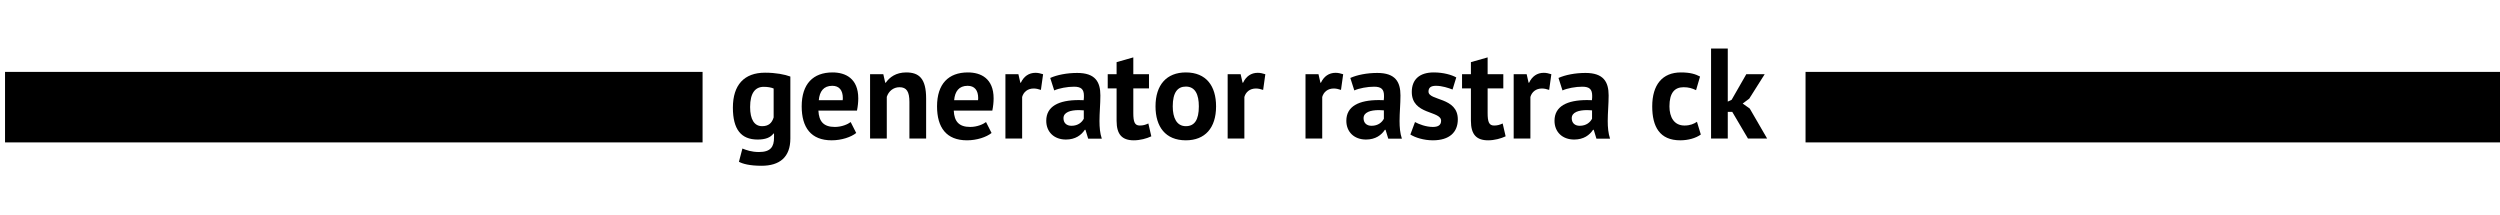
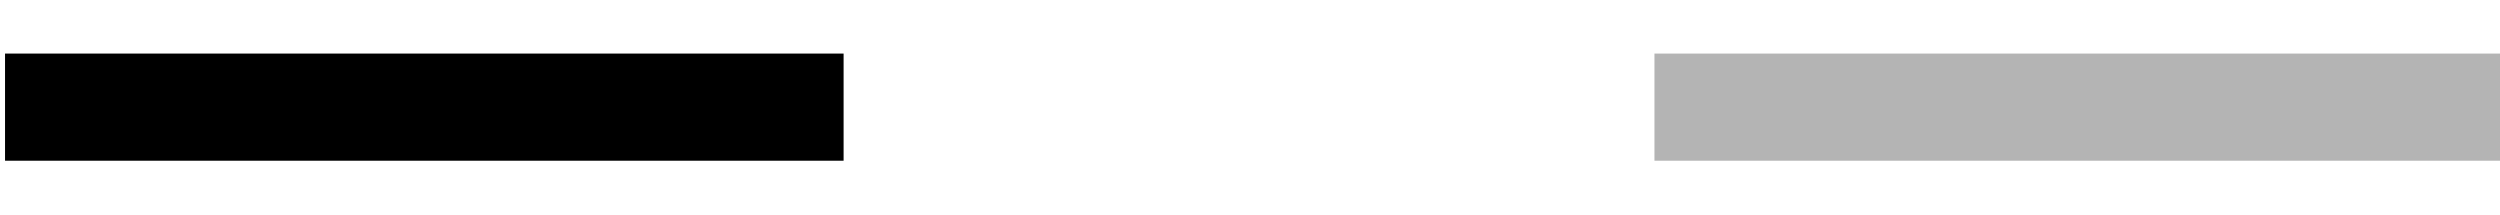
<svg xmlns="http://www.w3.org/2000/svg" width="350" height="30" id="svg2" version="1.1">
  <defs id="defs4" />
  <g id="layer1" transform="translate(0,-1022.362)">
-     <g style="font-size:144px;font-style:normal;font-variant:normal;font-weight:bold;font-stretch:normal;text-align:start;line-height:125%;letter-spacing:0px;word-spacing:0px;writing-mode:lr-tb;text-anchor:start;fill:#000000;fill-opacity:1;stroke:none;font-family:Rodchenko;-inkscape-font-specification:Rodchenko Bold" id="text3803">
-       <path d="m 110.65,1033.078 c -0.774,-0.288 -2.016,-0.54 -3.546,-0.54 -2.916,0 -4.5,1.71 -4.5,4.896 0,3.042 1.152,4.464 3.456,4.464 1.098,0 1.8,-0.27 2.232,-0.846 l 0.072,0 0,0.576 c 0,1.278 -0.468,2.016 -2.106,2.016 -1.062,0 -1.764,-0.27 -2.322,-0.486 l -0.486,1.854 c 0.504,0.27 1.458,0.558 3.168,0.558 2.538,0 4.032,-1.206 4.032,-3.816 l 0,-8.676 m -3.96,6.948 c -1.08,0 -1.674,-0.936 -1.674,-2.682 0,-1.962 0.72,-2.826 1.908,-2.826 0.576,0 1.044,0.09 1.386,0.234 l 0,4.05 c -0.252,0.81 -0.72,1.224 -1.62,1.224" style="font-size:18px;font-family:PT Sans Pro;-inkscape-font-specification:PT Sans Pro Bold" id="path3812" />
-       <path d="m 119.095,1039.45 c -0.396,0.306 -1.242,0.684 -2.214,0.684 -1.584,0 -2.232,-0.774 -2.304,-2.286 l 5.4,0 c 0.126,-0.63 0.18,-1.206 0.18,-1.71 0,-2.79 -1.782,-3.636 -3.6,-3.636 -2.718,0 -4.32,1.602 -4.32,4.752 0,2.952 1.296,4.752 4.194,4.752 1.386,0 2.718,-0.45 3.438,-1.026 l -0.774,-1.53 m -2.574,-5.076 c 0.972,0 1.476,0.63 1.476,1.728 0,0.09 -0.018,0.198 -0.018,0.288 l -3.348,0 c 0.108,-1.224 0.666,-2.016 1.89,-2.016" style="font-size:18px;font-family:PT Sans Pro;-inkscape-font-specification:PT Sans Pro Bold" id="path3814" />
-       <path d="m 129.658,1041.754 0,-5.598 c 0,-2.808 -0.99,-3.654 -2.79,-3.654 -1.422,0 -2.322,0.666 -2.862,1.44 l -0.072,0 -0.27,-1.188 -1.854,0 0,9 2.34,0 0,-5.832 c 0.252,-0.774 0.9,-1.35 1.782,-1.35 0.99,0 1.386,0.612 1.386,2.07 l 0,5.112 2.34,0" style="font-size:18px;font-family:PT Sans Pro;-inkscape-font-specification:PT Sans Pro Bold" id="path3816" />
-       <path d="m 138.044,1039.45 c -0.396,0.306 -1.242,0.684 -2.214,0.684 -1.584,0 -2.232,-0.774 -2.304,-2.286 l 5.4,0 c 0.126,-0.63 0.18,-1.206 0.18,-1.71 0,-2.79 -1.782,-3.636 -3.6,-3.636 -2.718,0 -4.32,1.602 -4.32,4.752 0,2.952 1.296,4.752 4.194,4.752 1.386,0 2.718,-0.45 3.438,-1.026 l -0.774,-1.53 m -2.574,-5.076 c 0.972,0 1.476,0.63 1.476,1.728 0,0.09 -0.018,0.198 -0.018,0.288 l -3.348,0 c 0.108,-1.224 0.666,-2.016 1.89,-2.016" style="font-size:18px;font-family:PT Sans Pro;-inkscape-font-specification:PT Sans Pro Bold" id="path3818" />
-       <path d="m 146.033,1032.754 c -0.378,-0.126 -0.738,-0.198 -1.062,-0.198 -0.936,0 -1.638,0.504 -2.052,1.386 l -0.072,0 -0.27,-1.188 -1.818,0 0,9 2.34,0 0,-5.814 c 0.198,-0.702 0.774,-1.188 1.62,-1.188 0.306,0 0.648,0.072 1.008,0.198 l 0.306,-2.196" style="font-size:18px;font-family:PT Sans Pro;-inkscape-font-specification:PT Sans Pro Bold" id="path3820" />
-       <path d="m 147.591,1035.022 c 0.666,-0.306 1.836,-0.522 2.772,-0.522 1.026,0 1.386,0.378 1.386,1.278 0,0.18 0,0.378 -0.036,0.612 -0.234,-0.018 -0.468,-0.018 -0.684,-0.018 -2.79,0 -4.554,0.864 -4.554,2.898 0,1.566 1.098,2.628 2.754,2.628 1.332,0 2.16,-0.63 2.646,-1.368 l 0.09,0 0.378,1.242 1.908,0 c -0.252,-0.756 -0.324,-1.584 -0.324,-2.466 0,-1.152 0.126,-2.376 0.126,-3.582 0,-1.908 -0.72,-3.15 -3.24,-3.15 -1.44,0 -2.826,0.27 -3.78,0.702 l 0.558,1.746 m 2.412,4.95 c -0.684,0 -1.116,-0.396 -1.116,-1.062 0,-0.828 0.954,-1.134 2.16,-1.134 0.216,0 0.45,0.018 0.684,0.036 l 0,1.17 c -0.252,0.486 -0.792,0.99 -1.728,0.99" style="font-size:18px;font-family:PT Sans Pro;-inkscape-font-specification:PT Sans Pro Bold" id="path3822" />
-       <path d="m 155.081,1034.734 1.242,0 0,4.536 c 0,1.926 0.774,2.736 2.412,2.736 0.882,0 1.8,-0.252 2.448,-0.558 l -0.414,-1.8 c -0.432,0.198 -0.738,0.288 -1.206,0.288 -0.702,0 -0.9,-0.504 -0.9,-1.746 l 0,-3.456 2.196,0 0,-1.98 -2.196,0 0,-2.358 -2.34,0.666 0,1.692 -1.242,0 0,1.98" style="font-size:18px;font-family:PT Sans Pro;-inkscape-font-specification:PT Sans Pro Bold" id="path3824" />
-       <path d="m 161.772,1037.254 c 0,2.844 1.386,4.752 4.248,4.752 2.682,0 4.23,-1.728 4.23,-4.752 0,-2.844 -1.368,-4.752 -4.23,-4.752 -2.682,0 -4.248,1.728 -4.248,4.752 m 2.412,0 c 0,-1.962 0.684,-2.772 1.836,-2.772 1.314,0 1.818,1.116 1.818,2.772 0,1.908 -0.612,2.772 -1.818,2.772 -1.296,0 -1.836,-1.188 -1.836,-2.772" style="font-size:18px;font-family:PT Sans Pro;-inkscape-font-specification:PT Sans Pro Bold" id="path3826" />
-       <path d="m 177.146,1032.754 c -0.378,-0.126 -0.738,-0.198 -1.062,-0.198 -0.936,0 -1.638,0.504 -2.052,1.386 l -0.072,0 -0.27,-1.188 -1.818,0 0,9 2.34,0 0,-5.814 c 0.198,-0.702 0.774,-1.188 1.62,-1.188 0.306,0 0.648,0.072 1.008,0.198 l 0.306,-2.196" style="font-size:18px;font-family:PT Sans Pro;-inkscape-font-specification:PT Sans Pro Bold" id="path3828" />
-       <path d="m 188.045,1032.754 c -0.378,-0.126 -0.738,-0.198 -1.062,-0.198 -0.936,0 -1.638,0.504 -2.052,1.386 l -0.072,0 -0.27,-1.188 -1.818,0 0,9 2.34,0 0,-5.814 c 0.198,-0.702 0.774,-1.188 1.62,-1.188 0.306,0 0.648,0.072 1.008,0.198 l 0.306,-2.196" style="font-size:18px;font-family:PT Sans Pro;-inkscape-font-specification:PT Sans Pro Bold" id="path3830" />
-       <path d="m 189.603,1035.022 c 0.666,-0.306 1.836,-0.522 2.772,-0.522 1.026,0 1.386,0.378 1.386,1.278 0,0.18 0,0.378 -0.036,0.612 -0.234,-0.018 -0.468,-0.018 -0.684,-0.018 -2.79,0 -4.554,0.864 -4.554,2.898 0,1.566 1.098,2.628 2.754,2.628 1.332,0 2.16,-0.63 2.646,-1.368 l 0.09,0 0.378,1.242 1.908,0 c -0.252,-0.756 -0.324,-1.584 -0.324,-2.466 0,-1.152 0.126,-2.376 0.126,-3.582 0,-1.908 -0.72,-3.15 -3.24,-3.15 -1.44,0 -2.826,0.27 -3.78,0.702 l 0.558,1.746 m 2.412,4.95 c -0.684,0 -1.116,-0.396 -1.116,-1.062 0,-0.828 0.954,-1.134 2.16,-1.134 0.216,0 0.45,0.018 0.684,0.036 l 0,1.17 c -0.252,0.486 -0.792,0.99 -1.728,0.99" style="font-size:18px;font-family:PT Sans Pro;-inkscape-font-specification:PT Sans Pro Bold" id="path3832" />
-       <path d="m 201.754,1039.27 c 0,0.63 -0.45,0.864 -1.152,0.864 -0.954,0 -1.944,-0.378 -2.502,-0.684 l -0.648,1.746 c 0.684,0.432 1.89,0.81 3.15,0.81 2.304,0 3.492,-1.116 3.492,-2.934 0,-3.15 -4.104,-2.574 -4.104,-3.888 0,-0.558 0.342,-0.81 1.044,-0.81 0.864,0 1.764,0.306 2.322,0.522 l 0.522,-1.692 c -0.63,-0.36 -1.8,-0.702 -3.15,-0.702 -1.98,0 -3.078,0.972 -3.078,2.736 0,3.24 4.104,2.592 4.104,4.032" style="font-size:18px;font-family:PT Sans Pro;-inkscape-font-specification:PT Sans Pro Bold" id="path3834" />
-       <path d="m 204.686,1034.734 1.242,0 0,4.536 c 0,1.926 0.774,2.736 2.412,2.736 0.882,0 1.8,-0.252 2.448,-0.558 l -0.414,-1.8 c -0.432,0.198 -0.738,0.288 -1.206,0.288 -0.702,0 -0.9,-0.504 -0.9,-1.746 l 0,-3.456 2.196,0 0,-1.98 -2.196,0 0,-2.358 -2.34,0.666 0,1.692 -1.242,0 0,1.98" style="font-size:18px;font-family:PT Sans Pro;-inkscape-font-specification:PT Sans Pro Bold" id="path3836" />
-       <path d="m 217.189,1032.754 c -0.378,-0.126 -0.738,-0.198 -1.062,-0.198 -0.936,0 -1.638,0.504 -2.052,1.386 l -0.072,0 -0.27,-1.188 -1.818,0 0,9 2.34,0 0,-5.814 c 0.198,-0.702 0.774,-1.188 1.62,-1.188 0.306,0 0.648,0.072 1.008,0.198 l 0.306,-2.196" style="font-size:18px;font-family:PT Sans Pro;-inkscape-font-specification:PT Sans Pro Bold" id="path3838" />
-       <path d="m 218.747,1035.022 c 0.666,-0.306 1.836,-0.522 2.772,-0.522 1.026,0 1.386,0.378 1.386,1.278 0,0.18 0,0.378 -0.036,0.612 -0.234,-0.018 -0.468,-0.018 -0.684,-0.018 -2.79,0 -4.554,0.864 -4.554,2.898 0,1.566 1.098,2.628 2.754,2.628 1.332,0 2.16,-0.63 2.646,-1.368 l 0.09,0 0.378,1.242 1.908,0 c -0.252,-0.756 -0.324,-1.584 -0.324,-2.466 0,-1.152 0.126,-2.376 0.126,-3.582 0,-1.908 -0.72,-3.15 -3.24,-3.15 -1.44,0 -2.826,0.27 -3.78,0.702 l 0.558,1.746 m 2.412,4.95 c -0.684,0 -1.116,-0.396 -1.116,-1.062 0,-0.828 0.954,-1.134 2.16,-1.134 0.216,0 0.45,0.018 0.684,0.036 l 0,1.17 c -0.252,0.486 -0.792,0.99 -1.728,0.99" style="font-size:18px;font-family:PT Sans Pro;-inkscape-font-specification:PT Sans Pro Bold" id="path3840" />
-       <path d="m 237.575,1039.414 c -0.432,0.288 -0.954,0.522 -1.746,0.522 -1.458,0 -2.106,-1.17 -2.106,-2.682 0,-1.872 0.702,-2.682 1.98,-2.682 0.684,0 1.188,0.144 1.746,0.414 l 0.558,-1.908 c -0.648,-0.342 -1.368,-0.576 -2.682,-0.576 -2.592,0 -4.014,1.728 -4.014,4.752 0,2.844 1.044,4.752 3.924,4.752 1.08,0 2.16,-0.288 2.88,-0.81 l -0.54,-1.782" style="font-size:18px;font-family:PT Sans Pro;-inkscape-font-specification:PT Sans Pro Bold" id="path3842" />
-       <path d="m 244.714,1041.754 2.682,0 -2.43,-4.194 -0.99,-0.702 0.918,-0.684 2.16,-3.42 -2.574,0 -2.052,3.582 -0.54,0.252 0,-7.434 -2.34,0 0,12.6 2.34,0 0,-3.726 0.63,0 2.196,3.726" style="font-size:18px;font-family:PT Sans Pro;-inkscape-font-specification:PT Sans Pro Bold" id="path3844" />
-     </g>
-     <rect style="fill:#000000;fill-opacity:1;stroke:none" id="rect3807" width="97.655" height="9.871" x="0.705" y="1032.427" />
-     <rect y="1032.427" x="252.776" height="9.871" width="97.655" id="rect3809" style="fill:#000000;fill-opacity:1;stroke:none" />
+     <rect style="fill:#000000;fill-opacity:1;stroke:none" id="rect3807" width="117.398" height="15" x="0.705" y="1029.862" />
+     <rect y="1029.862" x="231.623" height="15" width="118.808" id="rect3809" style="fill:#b4b4b4;fill-opacity:1;stroke:none" />
  </g>
</svg>
